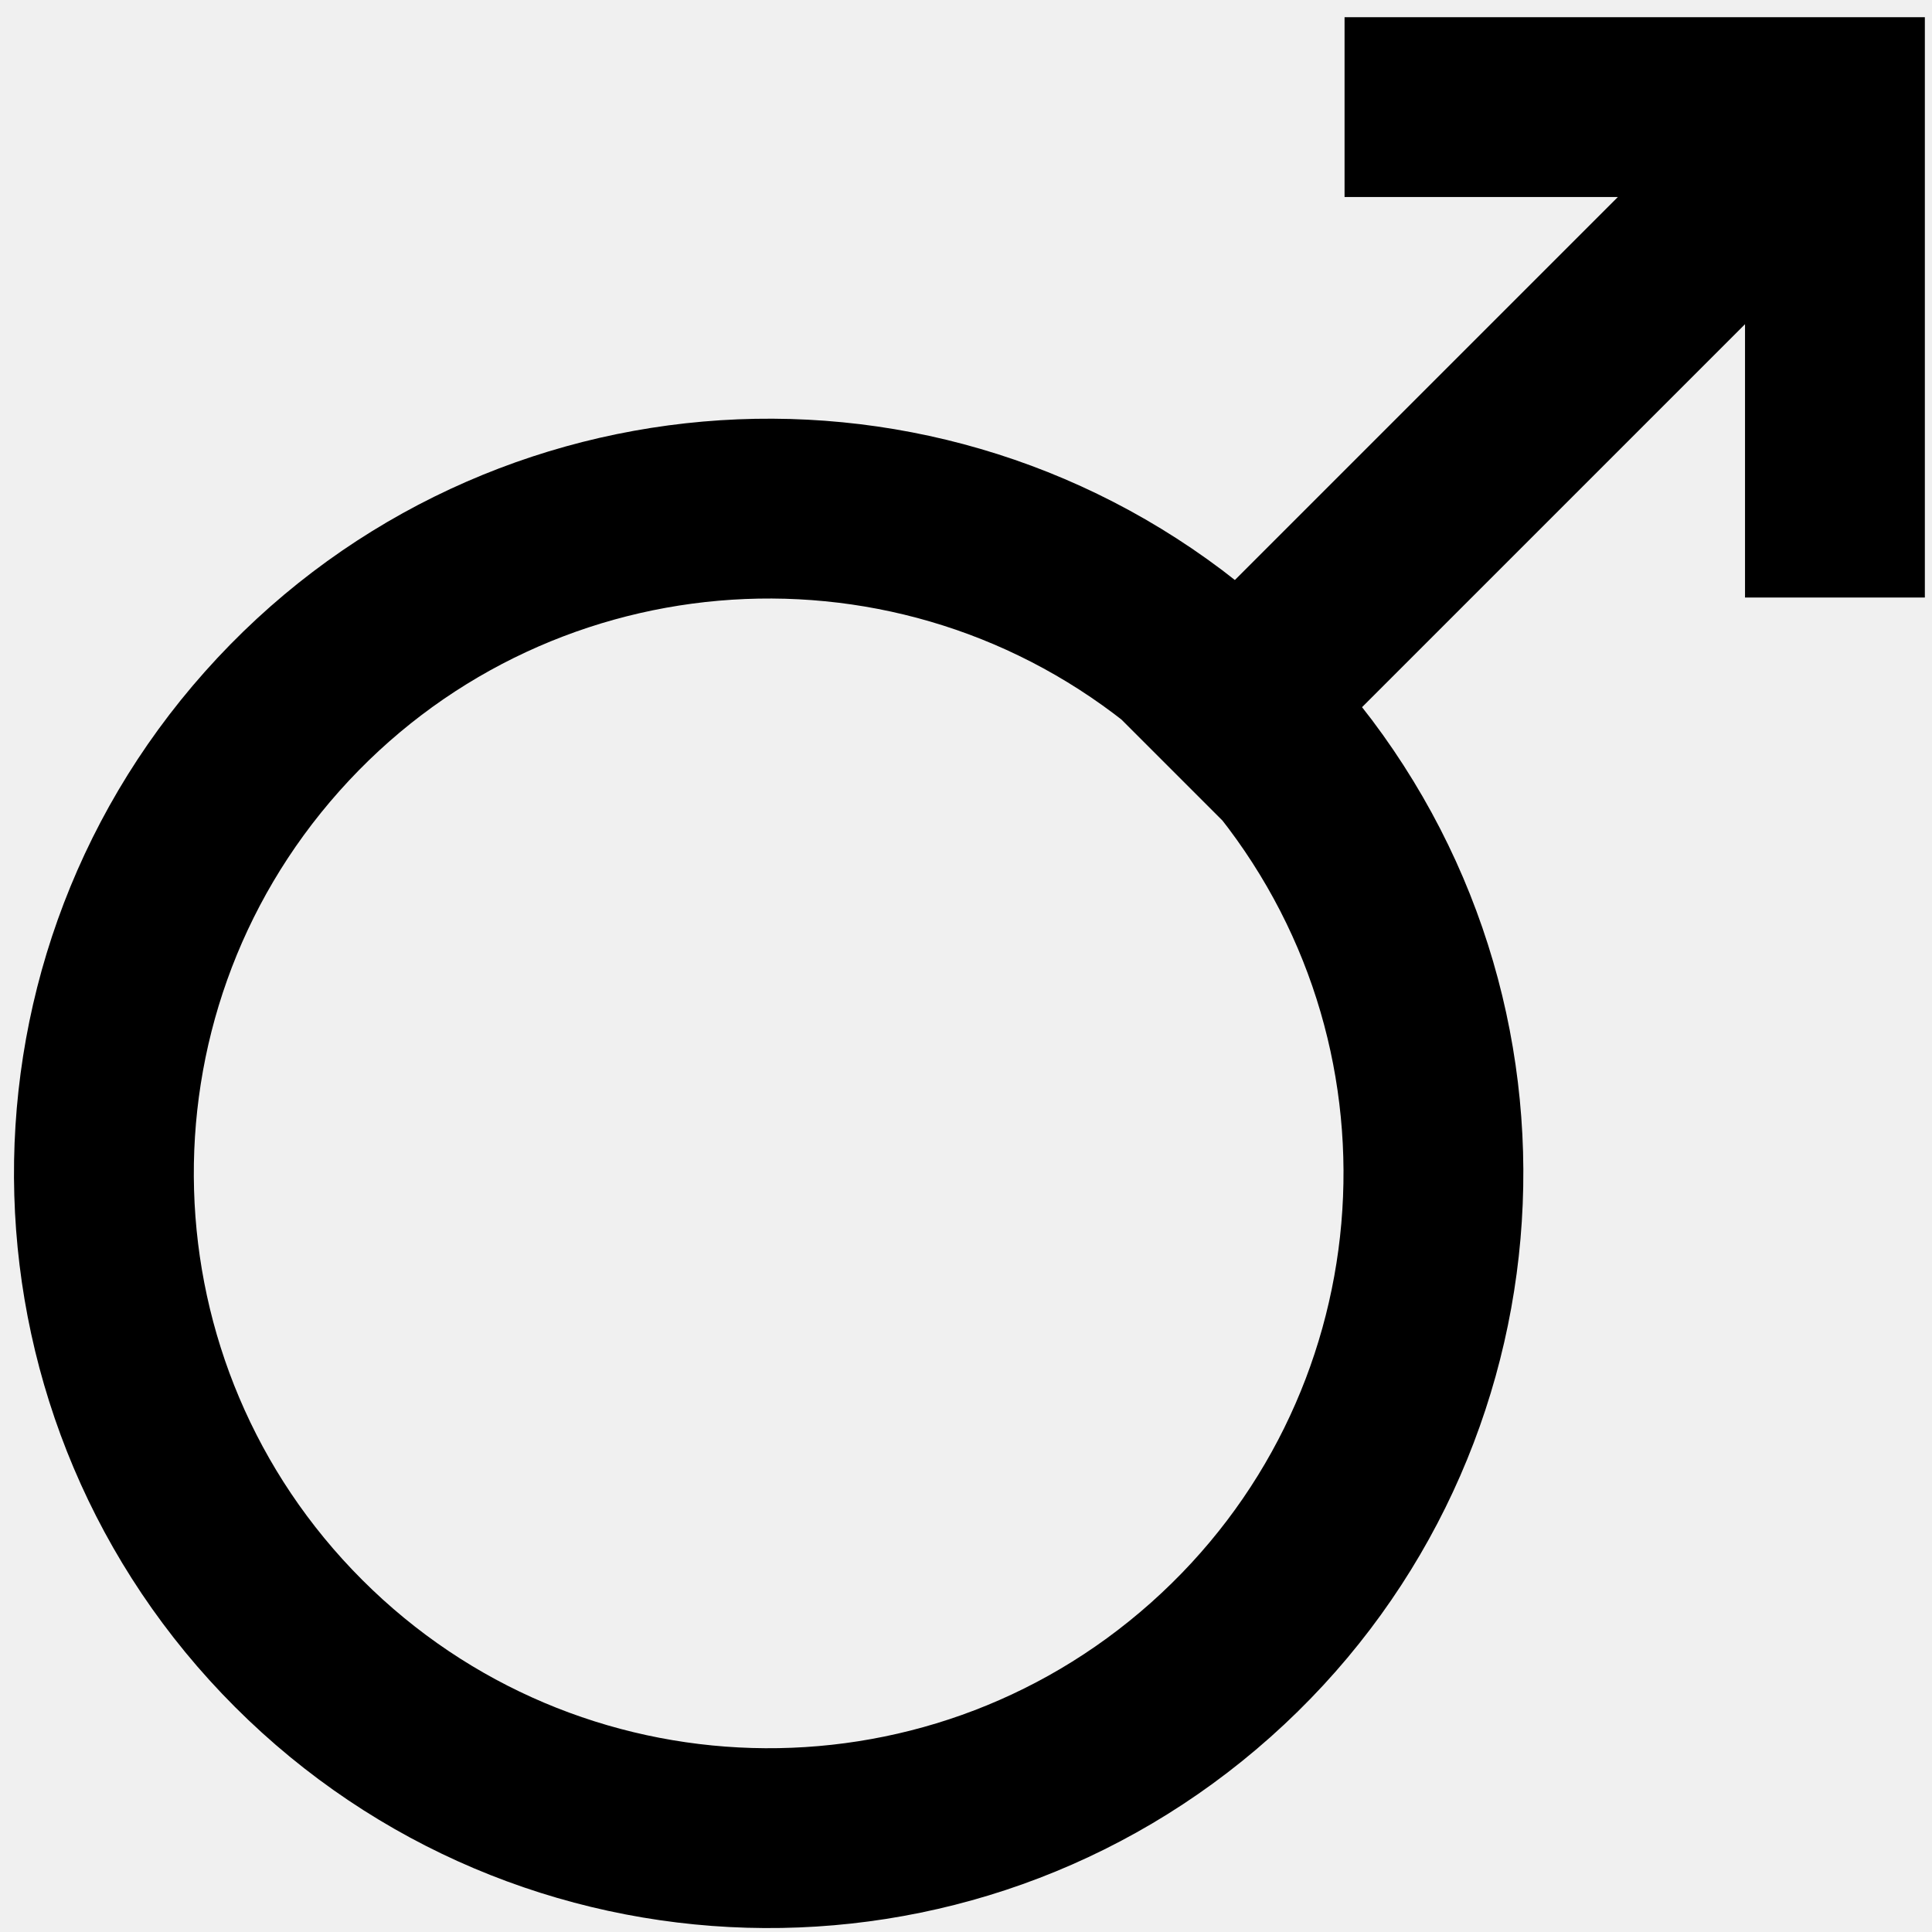
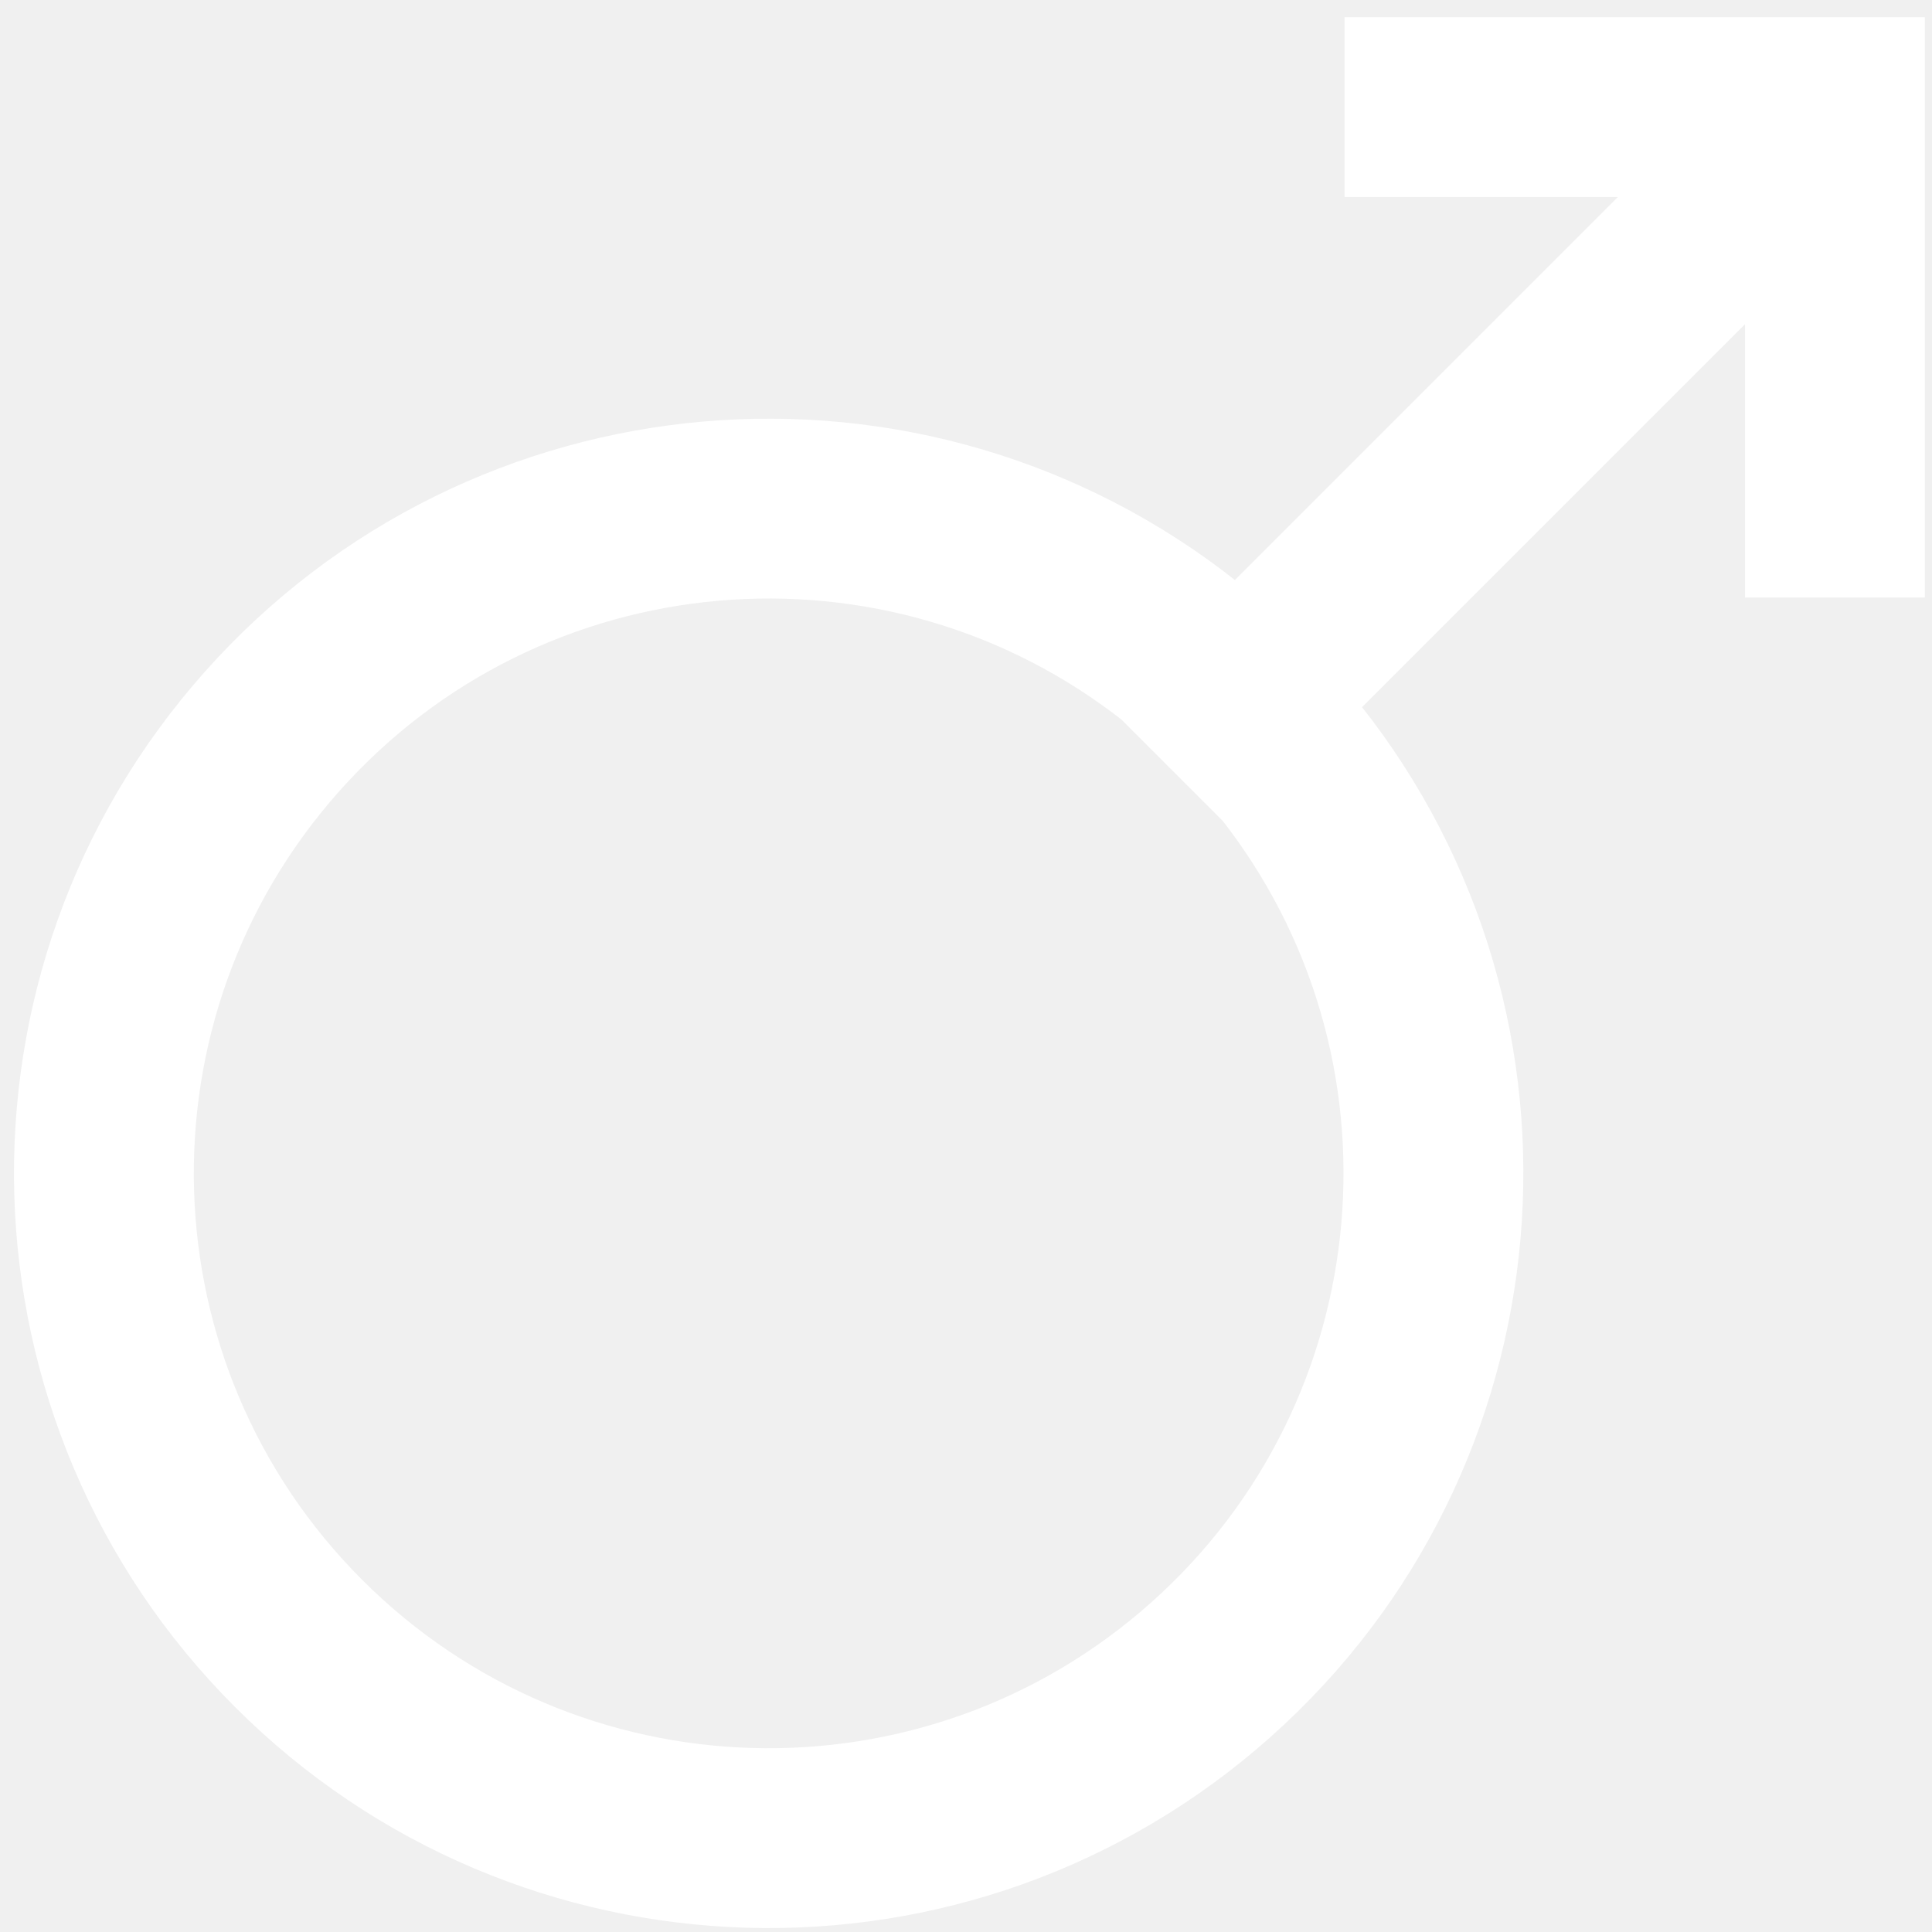
<svg xmlns="http://www.w3.org/2000/svg" width="50" height="50" id="svg13150" version="1.1">
  <defs id="defs13156" />
-   <path d="m 30.566,16.874 a 17.204,17.204 0 1 0 2.82,2.82 z m 0,0 1.41,1.41 15.512,-15.512 m -12.691,0 H 47.488 V 15.464" id="path13152" style="fill:none;stroke:#000000;stroke-width:4.654" />
+   <path d="m 30.566,16.874 a 17.204,17.204 0 1 0 2.82,2.82 z m 0,0 1.41,1.41 15.512,-15.512 m -12.691,0 H 47.488 V 15.464" id="path13152" style="fill:none;stroke:#ffffff;stroke-width:4.654;stroke-opacity:1" />
</svg>
